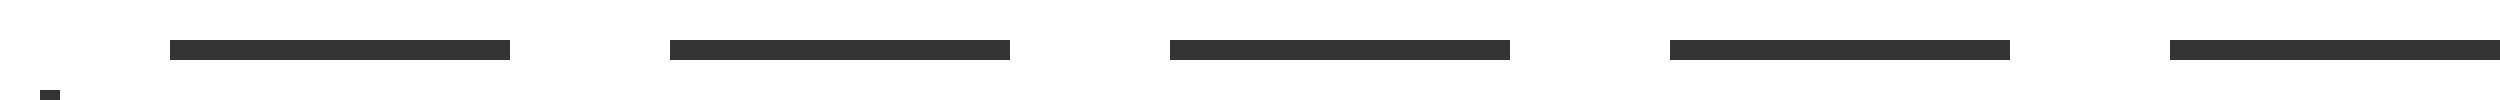
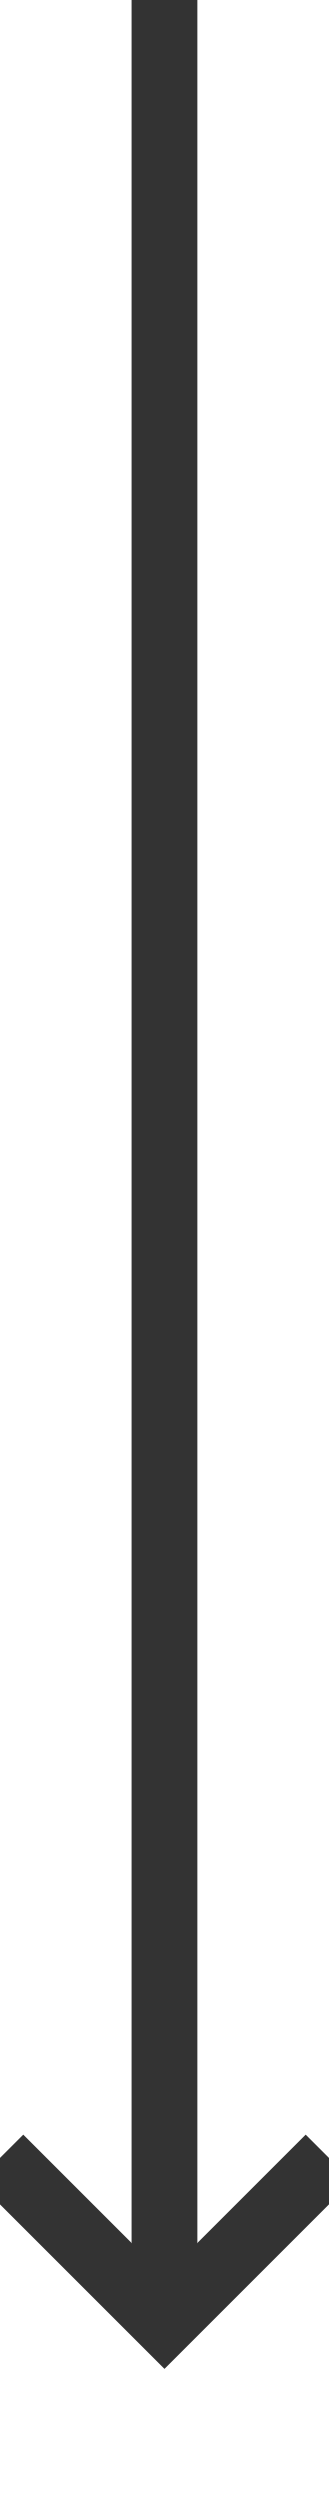
- <svg xmlns="http://www.w3.org/2000/svg" version="1.1" width="250px" height="10px" preserveAspectRatio="xMinYMid meet" viewBox="118 1084  250 8">
-   <path d="M 369 1088  L 123 1088  L 123 1290  L 169 1290  " stroke-width="2" stroke-dasharray="34,16" stroke="#333333" fill="none" />
-   <path d="M 163.893 1285.707  L 168.186 1290  L 163.893 1294.293  L 165.307 1295.707  L 170.307 1290.707  L 171.014 1290  L 170.307 1289.293  L 165.307 1284.293  L 163.893 1285.707  Z " fill-rule="nonzero" fill="#333333" stroke="none" />
+ <svg xmlns="http://www.w3.org/2000/svg" version="1.1" width="10px" height="76px" preserveAspectRatio="xMidYMin meet" viewBox="366 1193  8 76">
+   <path d="M 370 1193  L 370 1263  " stroke-width="2" stroke="#333333" fill="none" />
+   <path d="M 374.293 1257.893  L 370 1262.186  L 365.707 1257.893  L 364.293 1259.307  L 369.293 1264.307  L 370 1265.014  L 370.707 1264.307  L 375.707 1259.307  L 374.293 1257.893  Z " fill-rule="nonzero" fill="#333333" stroke="none" />
</svg>
